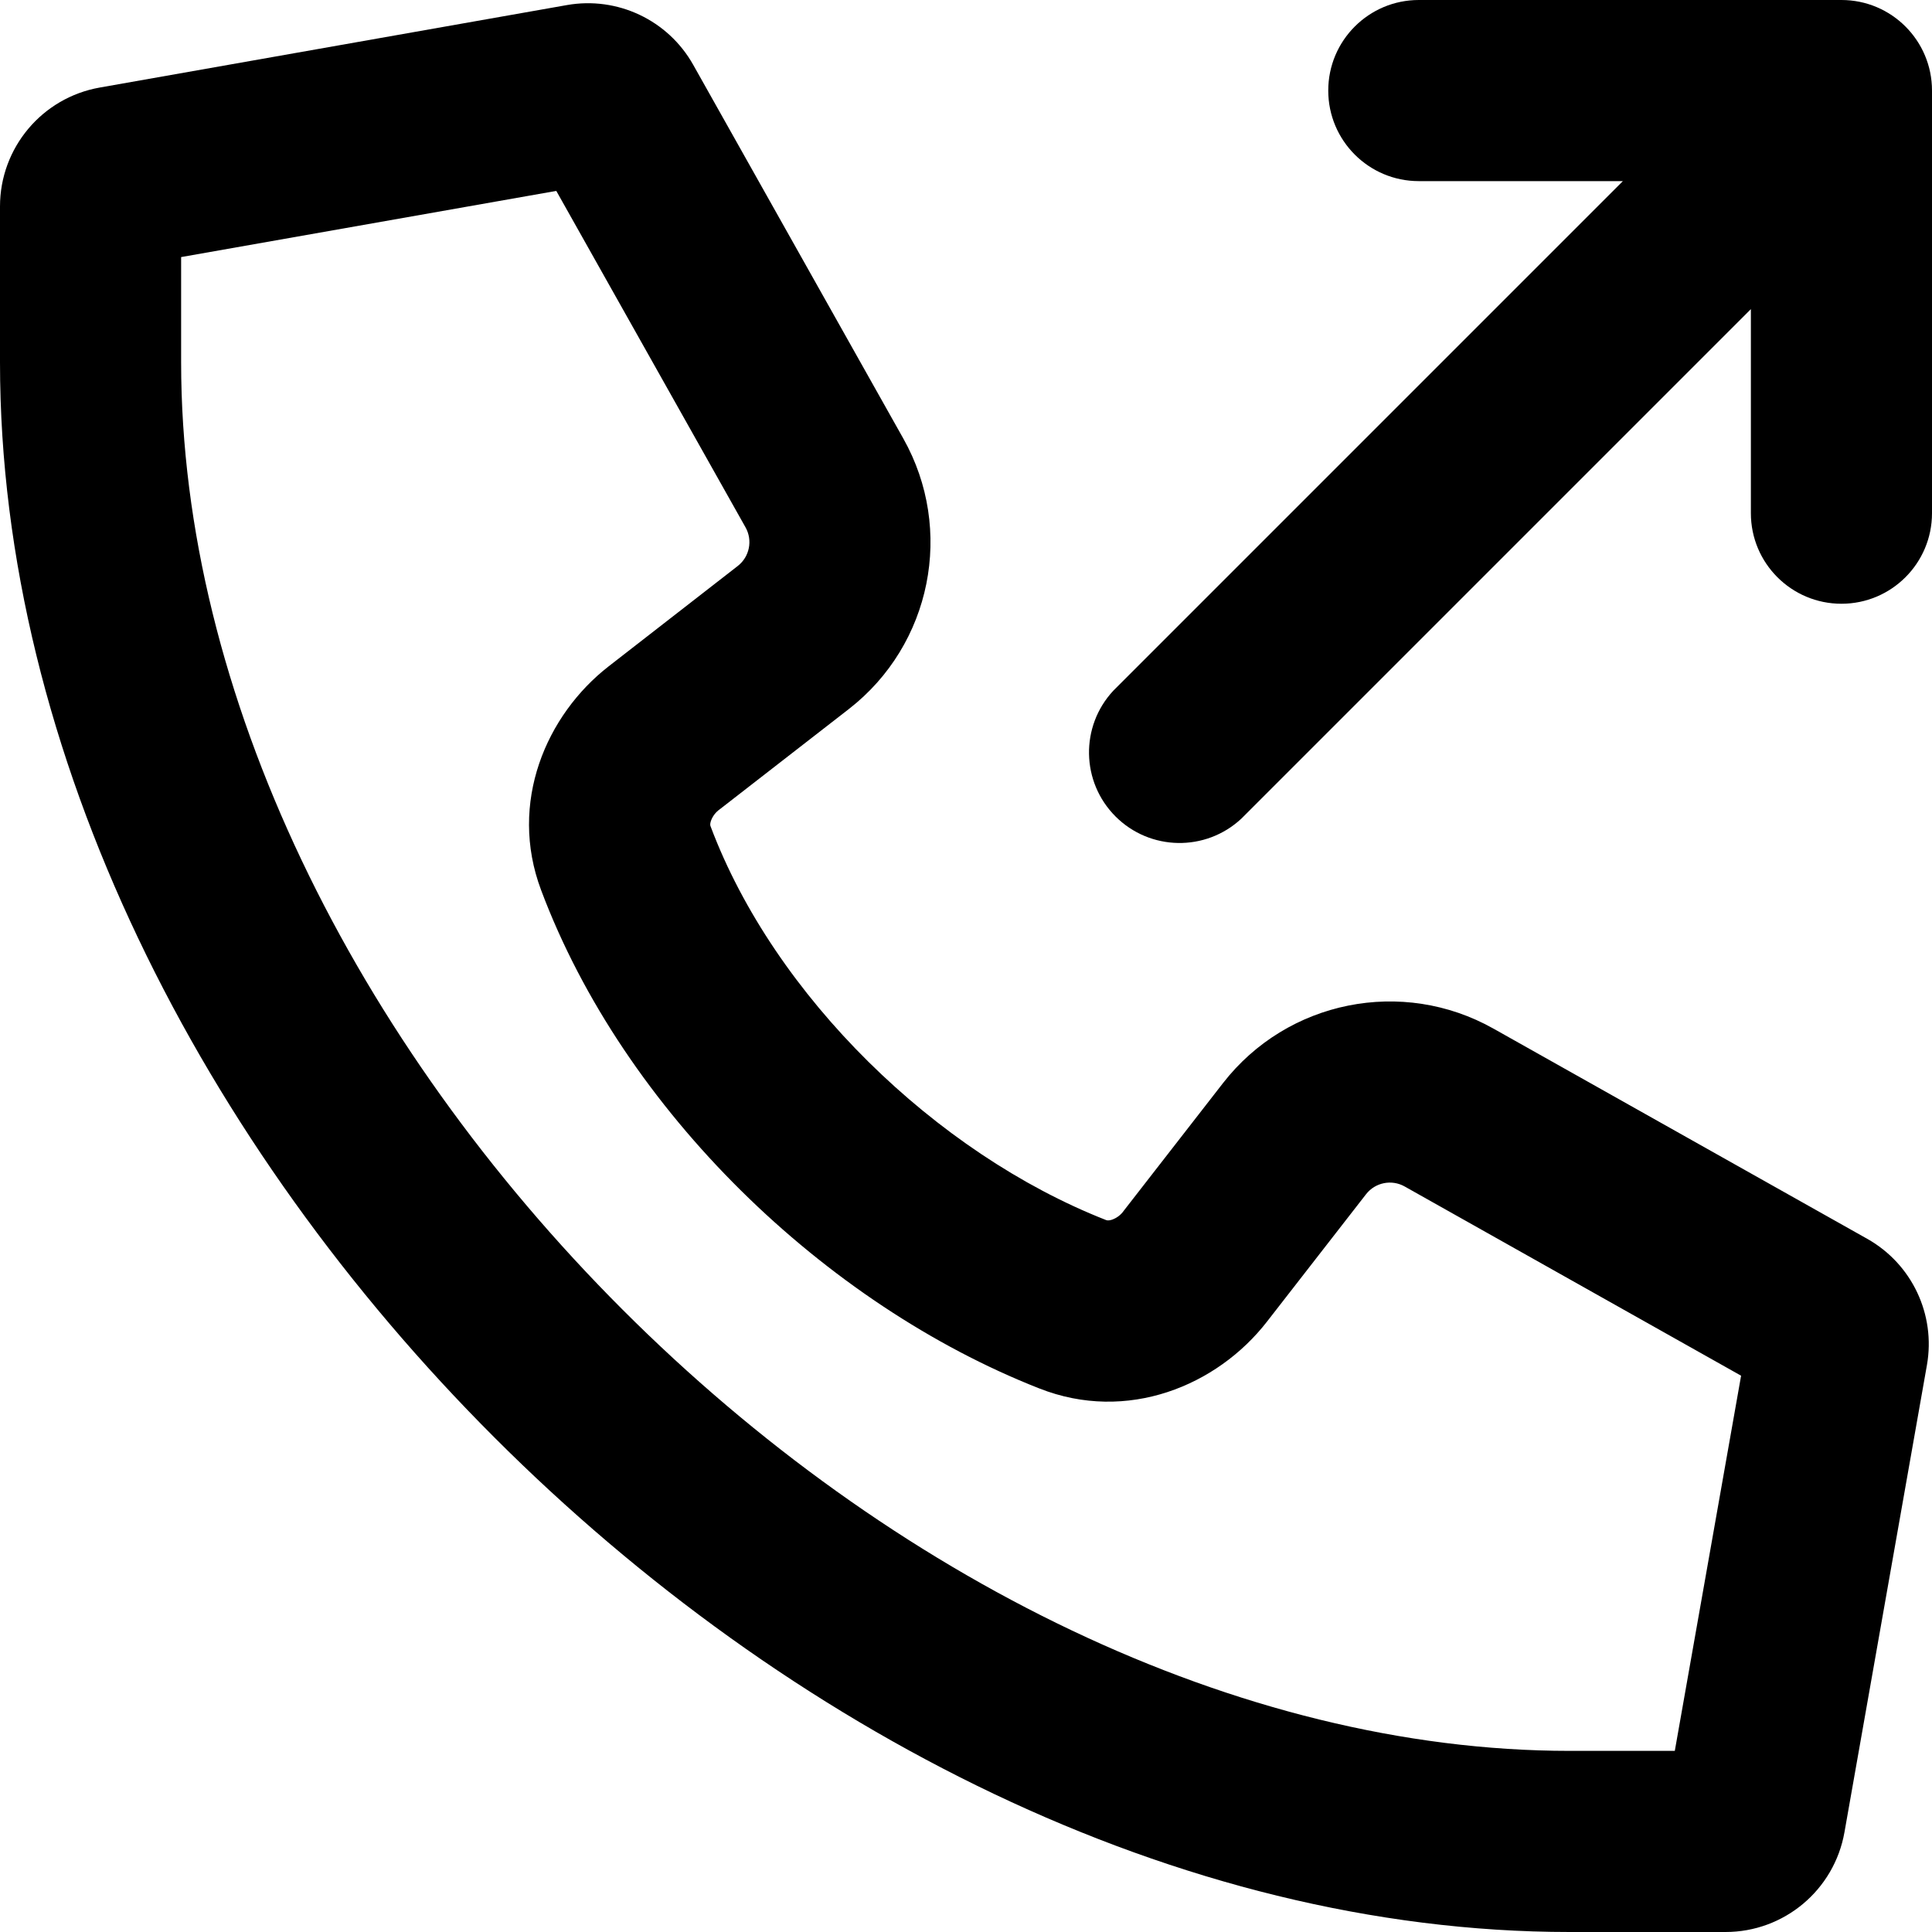
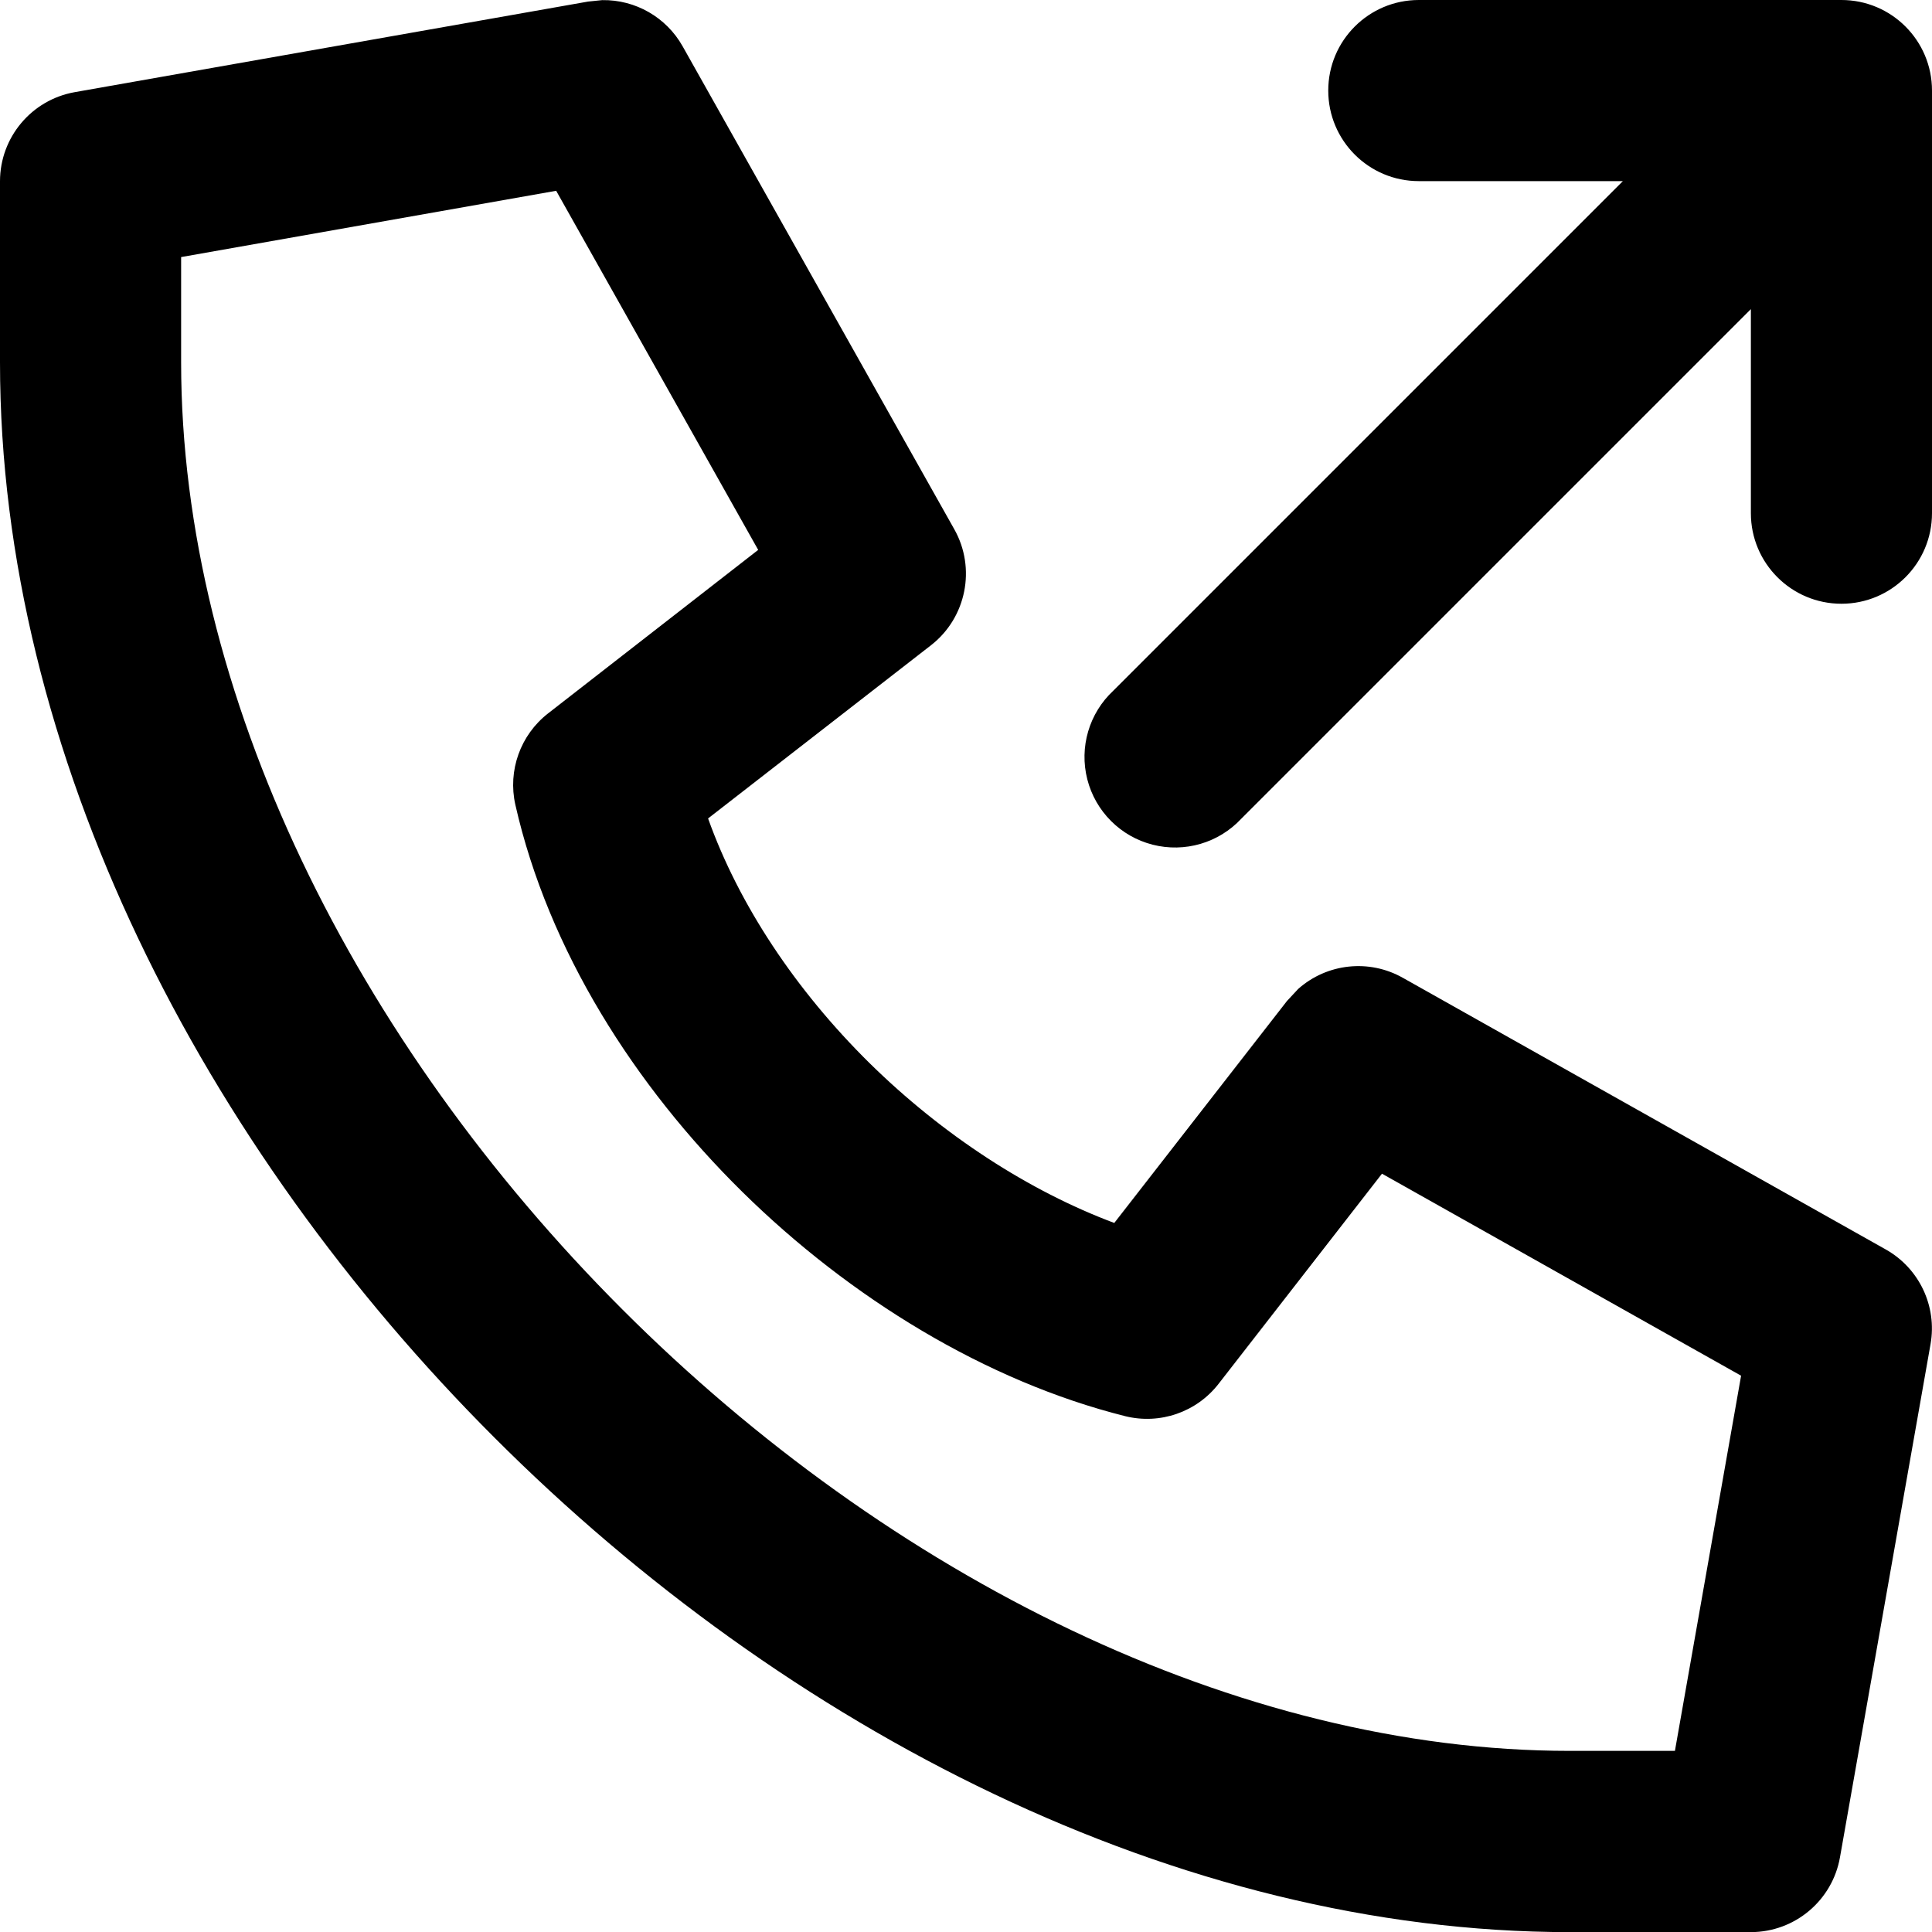
<svg xmlns="http://www.w3.org/2000/svg" fill="currentColor" class="ai" viewBox="0 0 16 16">
-   <path d="M9.22 5.72a.75.75 0 0 0 1.06 1.06l4.22-4.22v1.69a.75.75 0 0 0 1.5 0V.75a.75.75 0 0 0-.75-.75h-3.5a.75.75 0 0 0 0 1.5h1.69z" />
-   <path d="M4.695.042a1 1 0 0 1 1.046.495l1.74 3.095a1.75 1.75 0 0 1-.45 2.239l-1.07.831a.2.2 0 0 0-.074.098c-.008.025-.005.037-.002.044.527 1.405 1.867 2.706 3.27 3.258.01.005.025.008.051 0a.2.2 0 0 0 .102-.077l.821-1.056a1.75 1.75 0 0 1 2.24-.45l3.094 1.74a1 1 0 0 1 .495 1.046l-.683 3.869a1 1 0 0 1-.985.826H13c-3.25 0-6.494-1.683-8.905-4.095C1.683 9.494 0 6.251 0 3V1.71A1 1 0 0 1 .826.725zm-.088 1.539L1.5 2.129V3c0 2.75 1.442 5.631 3.655 7.845S10.251 14.5 13 14.5h.87l.549-3.107-2.786-1.567a.25.25 0 0 0-.32.064l-.821 1.056c-.412.53-1.157.84-1.886.552-1.771-.696-3.439-2.297-4.125-4.127-.272-.724.043-1.451.56-1.853l1.069-.831a.25.25 0 0 0 .064-.32z" />
+   <path d="M4.987.001a.75.75 0 0 1 .666.382l2.25 4c.182.323.1.732-.192.96L5.864 6.778c.255.714.725 1.422 1.337 2.026.608.598 1.322 1.06 2.027 1.324l1.43-1.838.093-.1a.75.75 0 0 1 .867-.092l4 2.25a.75.75 0 0 1 .37.783l-.75 4.25a.75.75 0 0 1-.738.62H13c-3.25 0-6.494-1.683-8.905-4.095C1.683 9.495 0 6.251 0 3.001v-1.5A.75.75 0 0 1 .62.763l4.25-.75zM1.5 2.129V3c0 2.749 1.442 5.632 3.655 7.845S10.251 14.5 13 14.5h.871l.548-3.107-2.974-1.673-1.353 1.74a.75.75 0 0 1-.774.268c-1.152-.289-2.276-.977-3.17-1.857-.893-.88-1.607-2.002-1.88-3.206a.75.75 0 0 1 .271-.757l1.74-1.354L4.606 1.58zM15.25 0a.75.75 0 0 1 .75.75v3.5a.75.75 0 0 1-1.5 0V2.56l-4.22 4.22a.75.75 0 1 1-1.06-1.06l4.22-4.22h-1.69a.75.75 0 0 1 0-1.5z" />
</svg>
